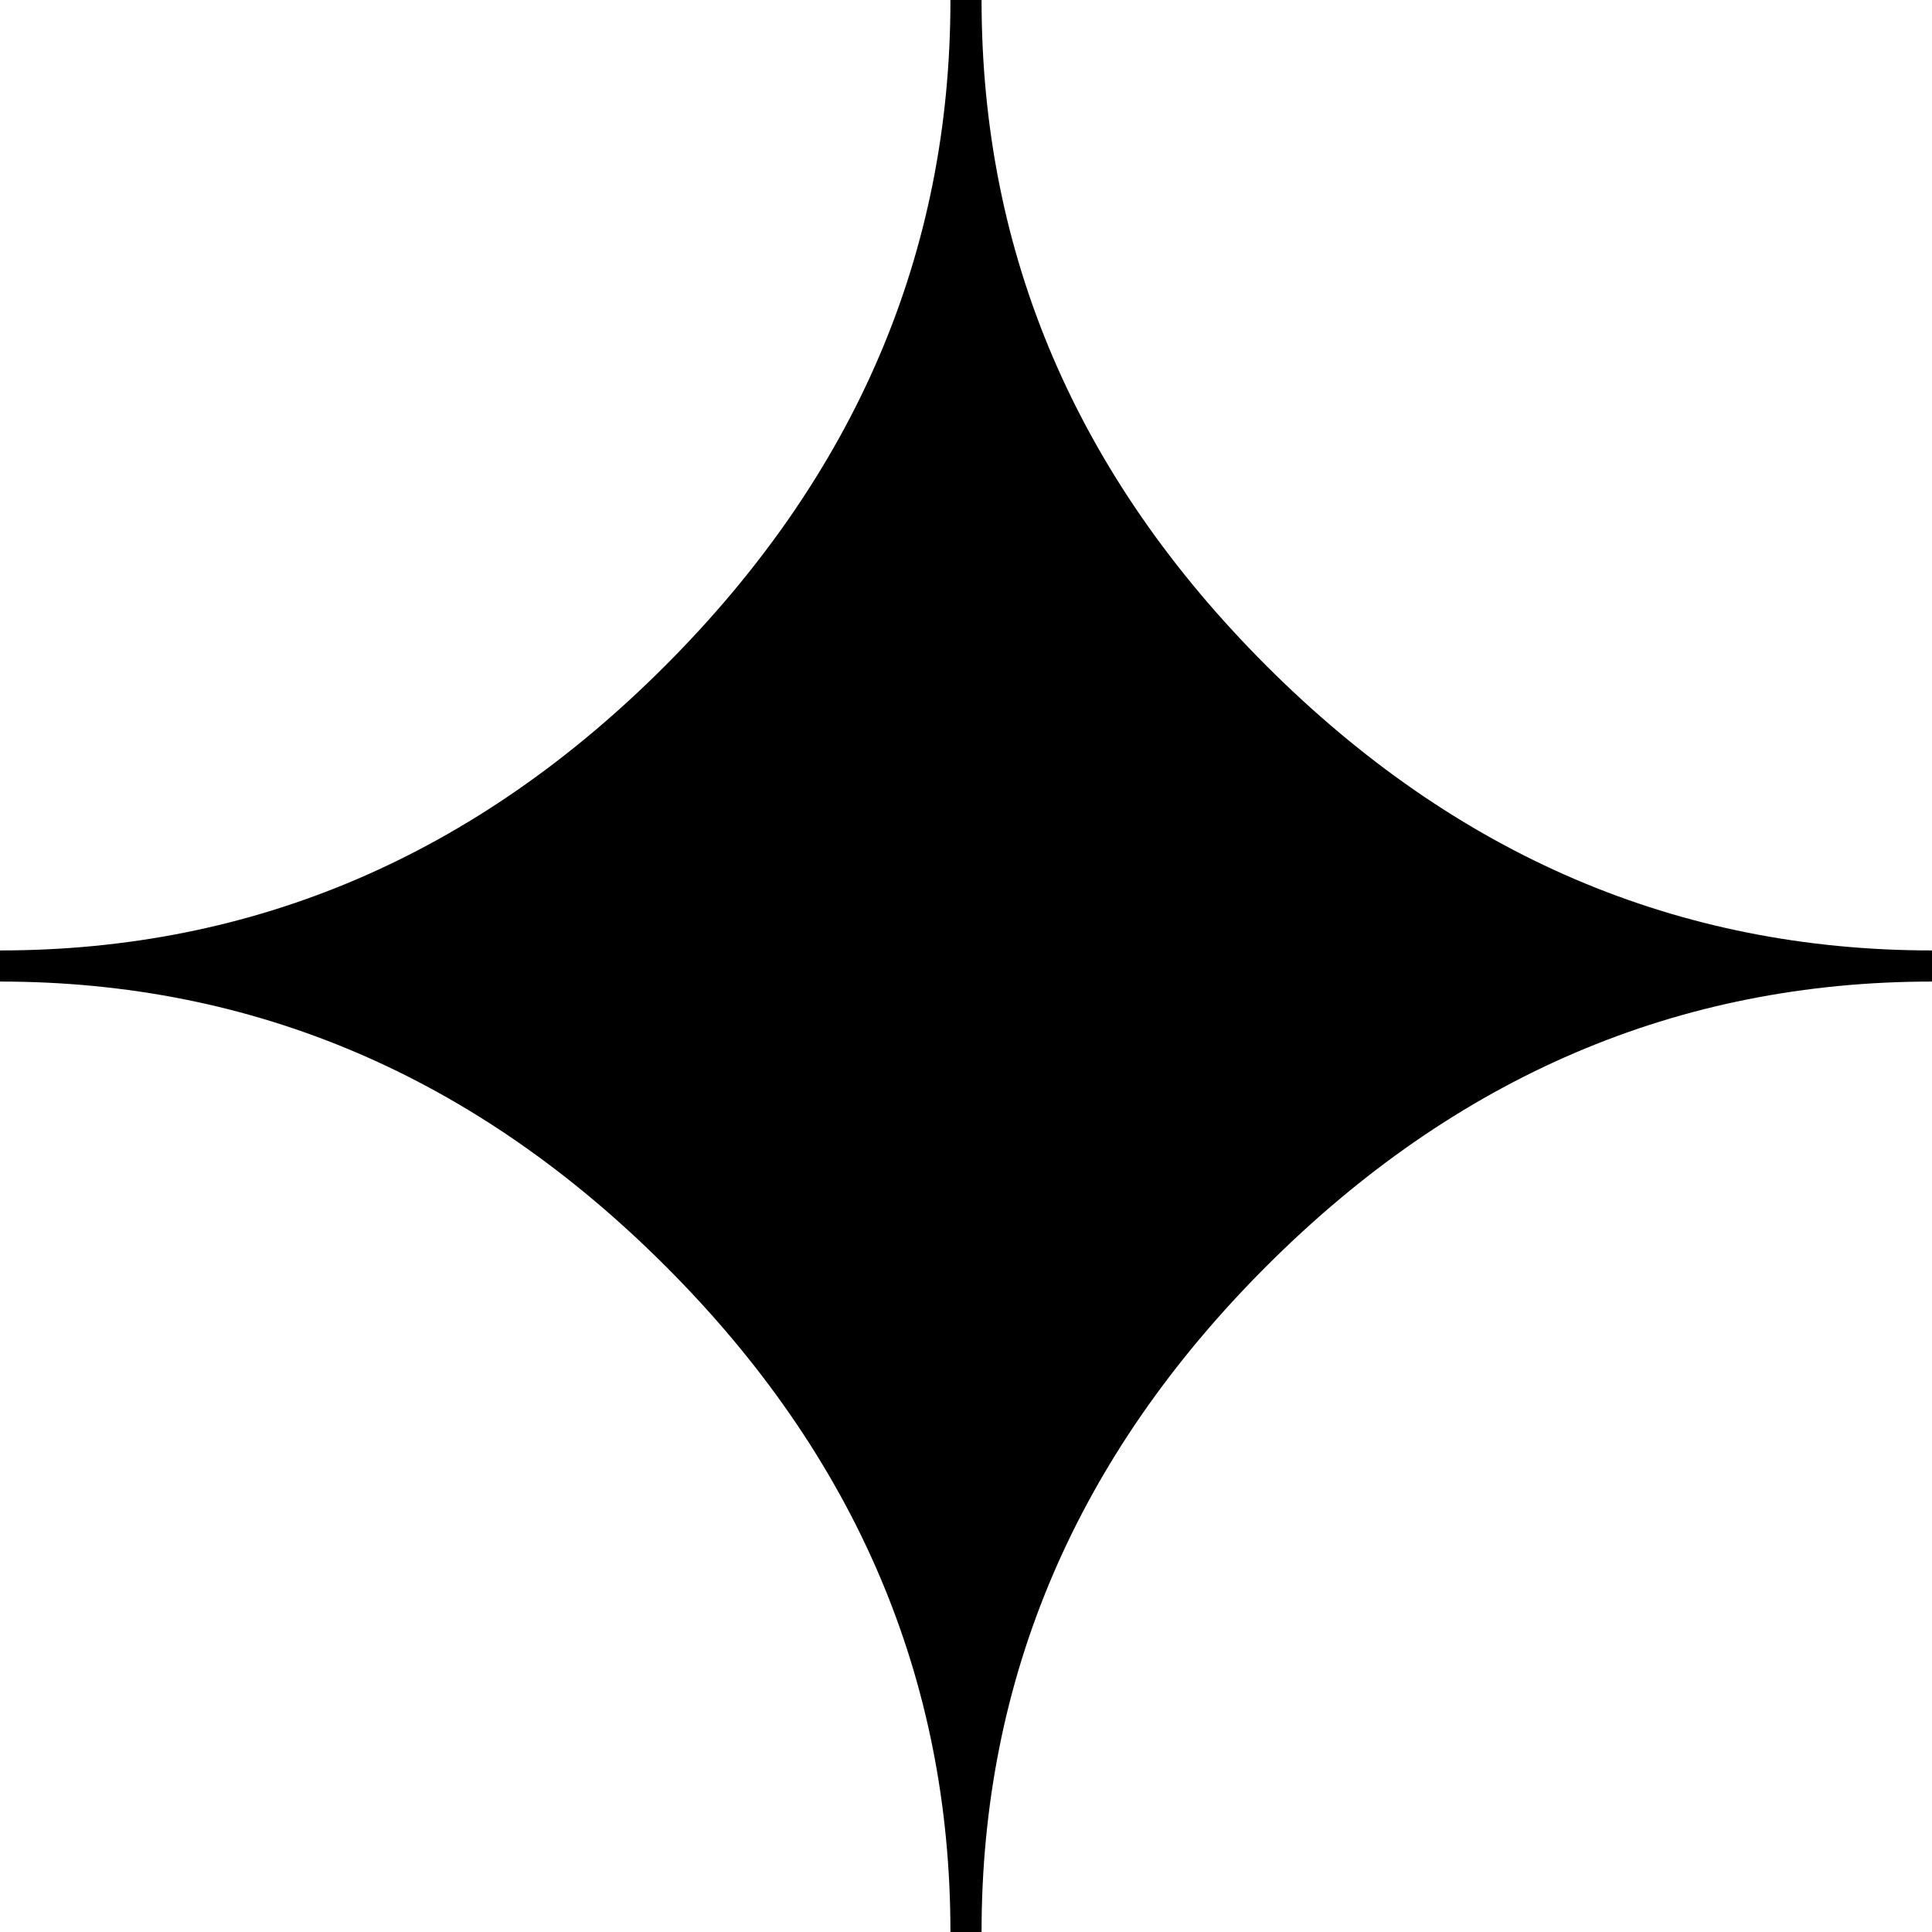
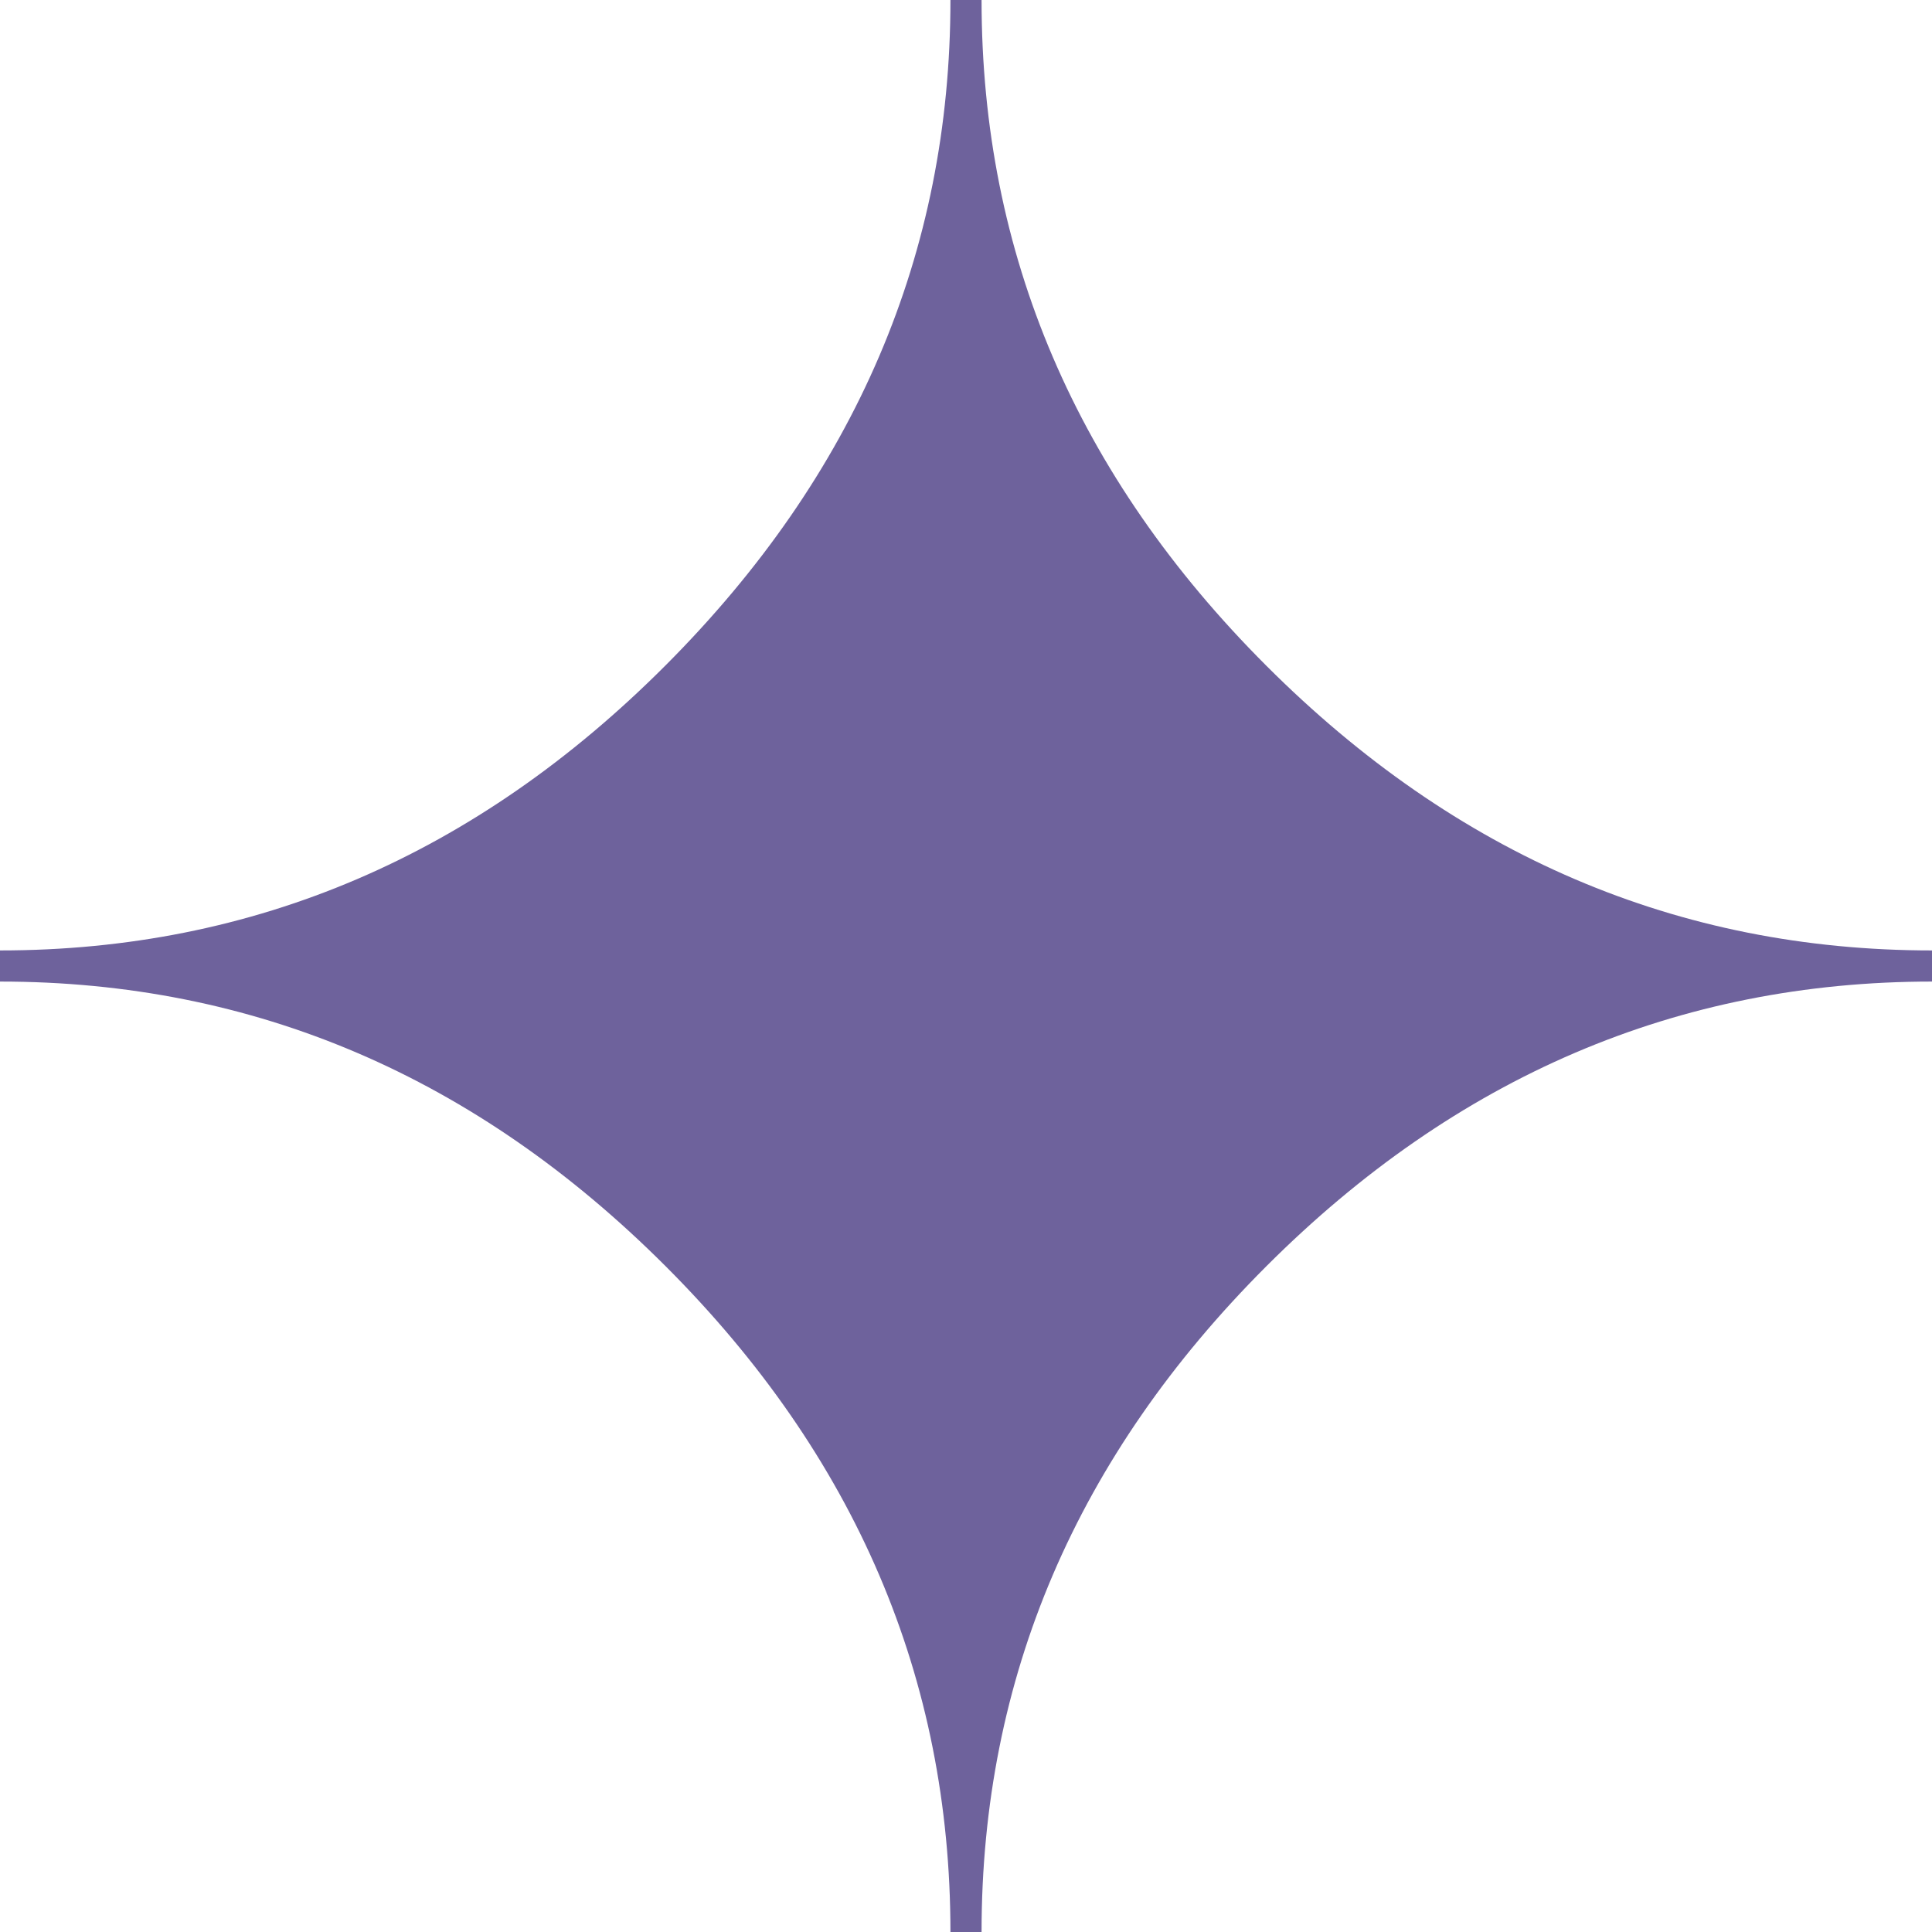
- <svg xmlns="http://www.w3.org/2000/svg" version="1.1" id="Layer_1" x="0px" y="0px" viewBox="0 0 122.88 122.88" style="enable-background:new 0 0 122.88 122.88" xml:space="preserve">
+ <svg xmlns="http://www.w3.org/2000/svg" fill="#6E629C" version="1.1" id="Layer_1" x="0px" y="0px" viewBox="0 0 122.88 122.88" style="enable-background:new 0 0 122.88 122.88" xml:space="preserve">
  <style type="text/css">.st0{fill-rule:evenodd;clip-rule:evenodd;}</style>
  <g>
    <path class="st0" d="M62.43,122.88h-1.98c0-16.15-6.04-30.27-18.11-42.34C30.27,68.47,16.16,62.43,0,62.43v-1.98 c16.16,0,30.27-6.04,42.34-18.14C54.41,30.21,60.45,16.1,60.45,0h1.98c0,16.15,6.04,30.27,18.11,42.34 c12.07,12.07,26.18,18.11,42.34,18.11v1.98c-16.15,0-30.27,6.04-42.34,18.11C68.47,92.61,62.43,106.72,62.43,122.88L62.43,122.88z" />
  </g>
</svg>
